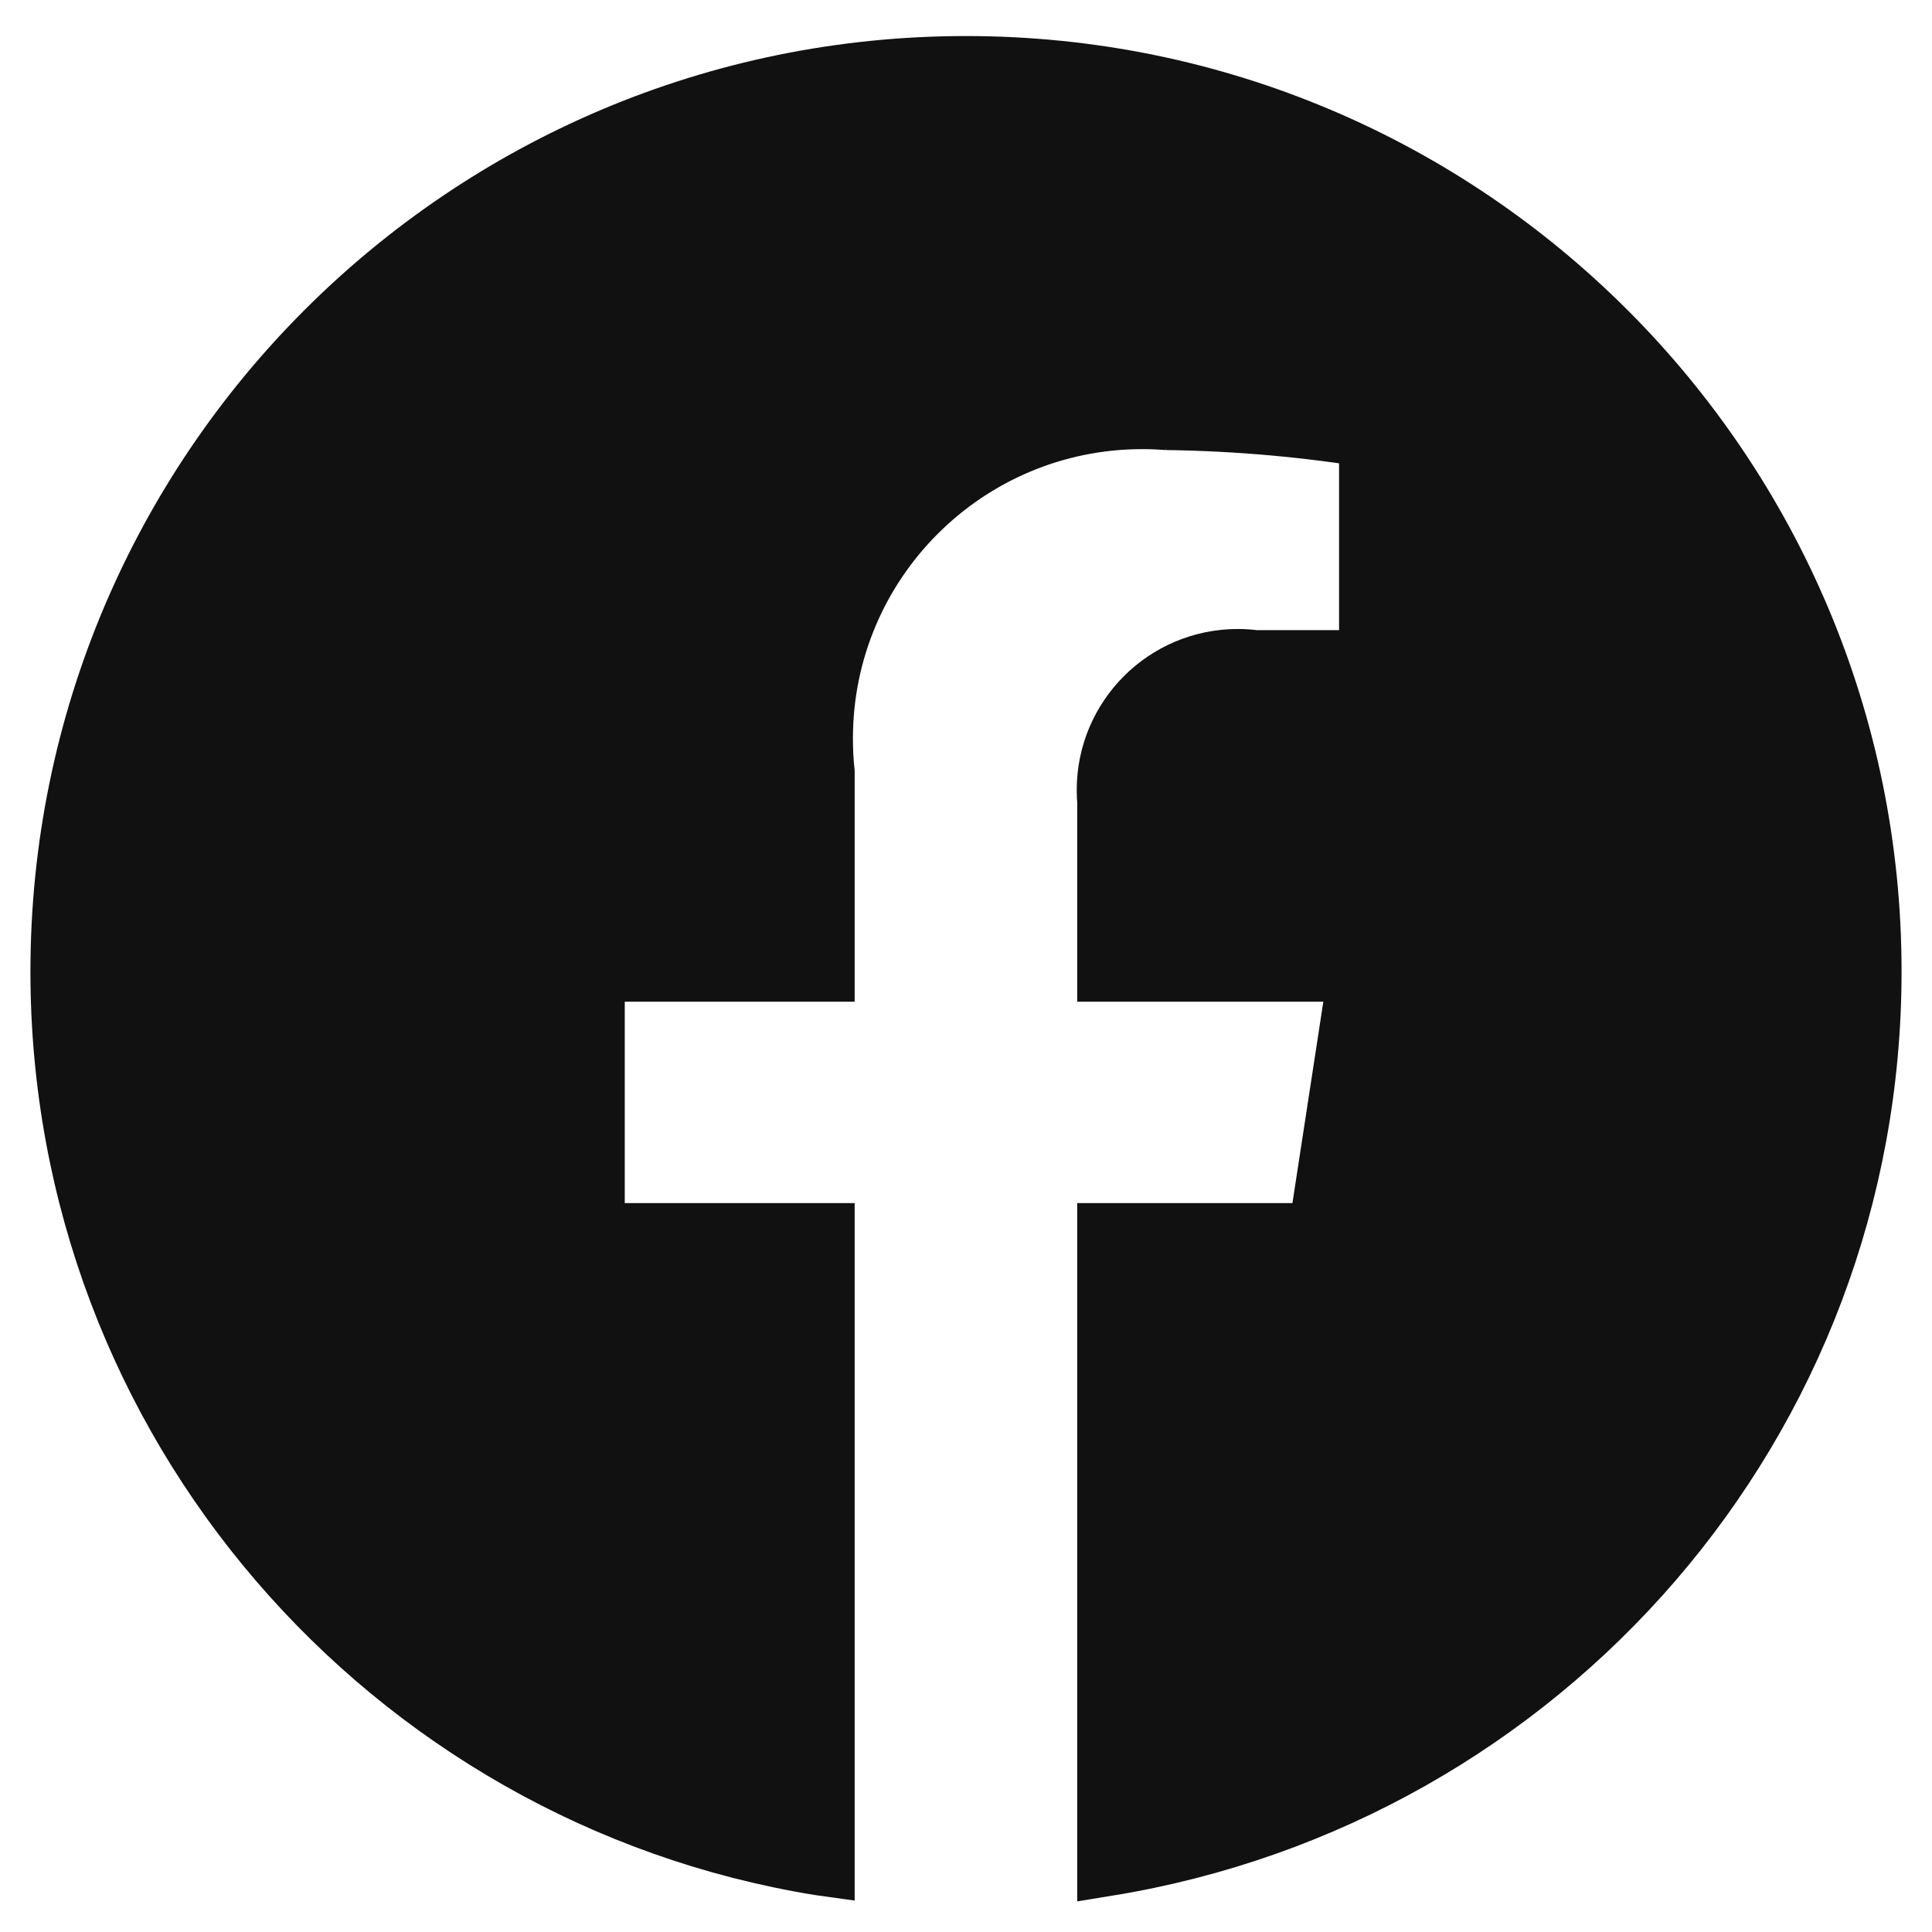
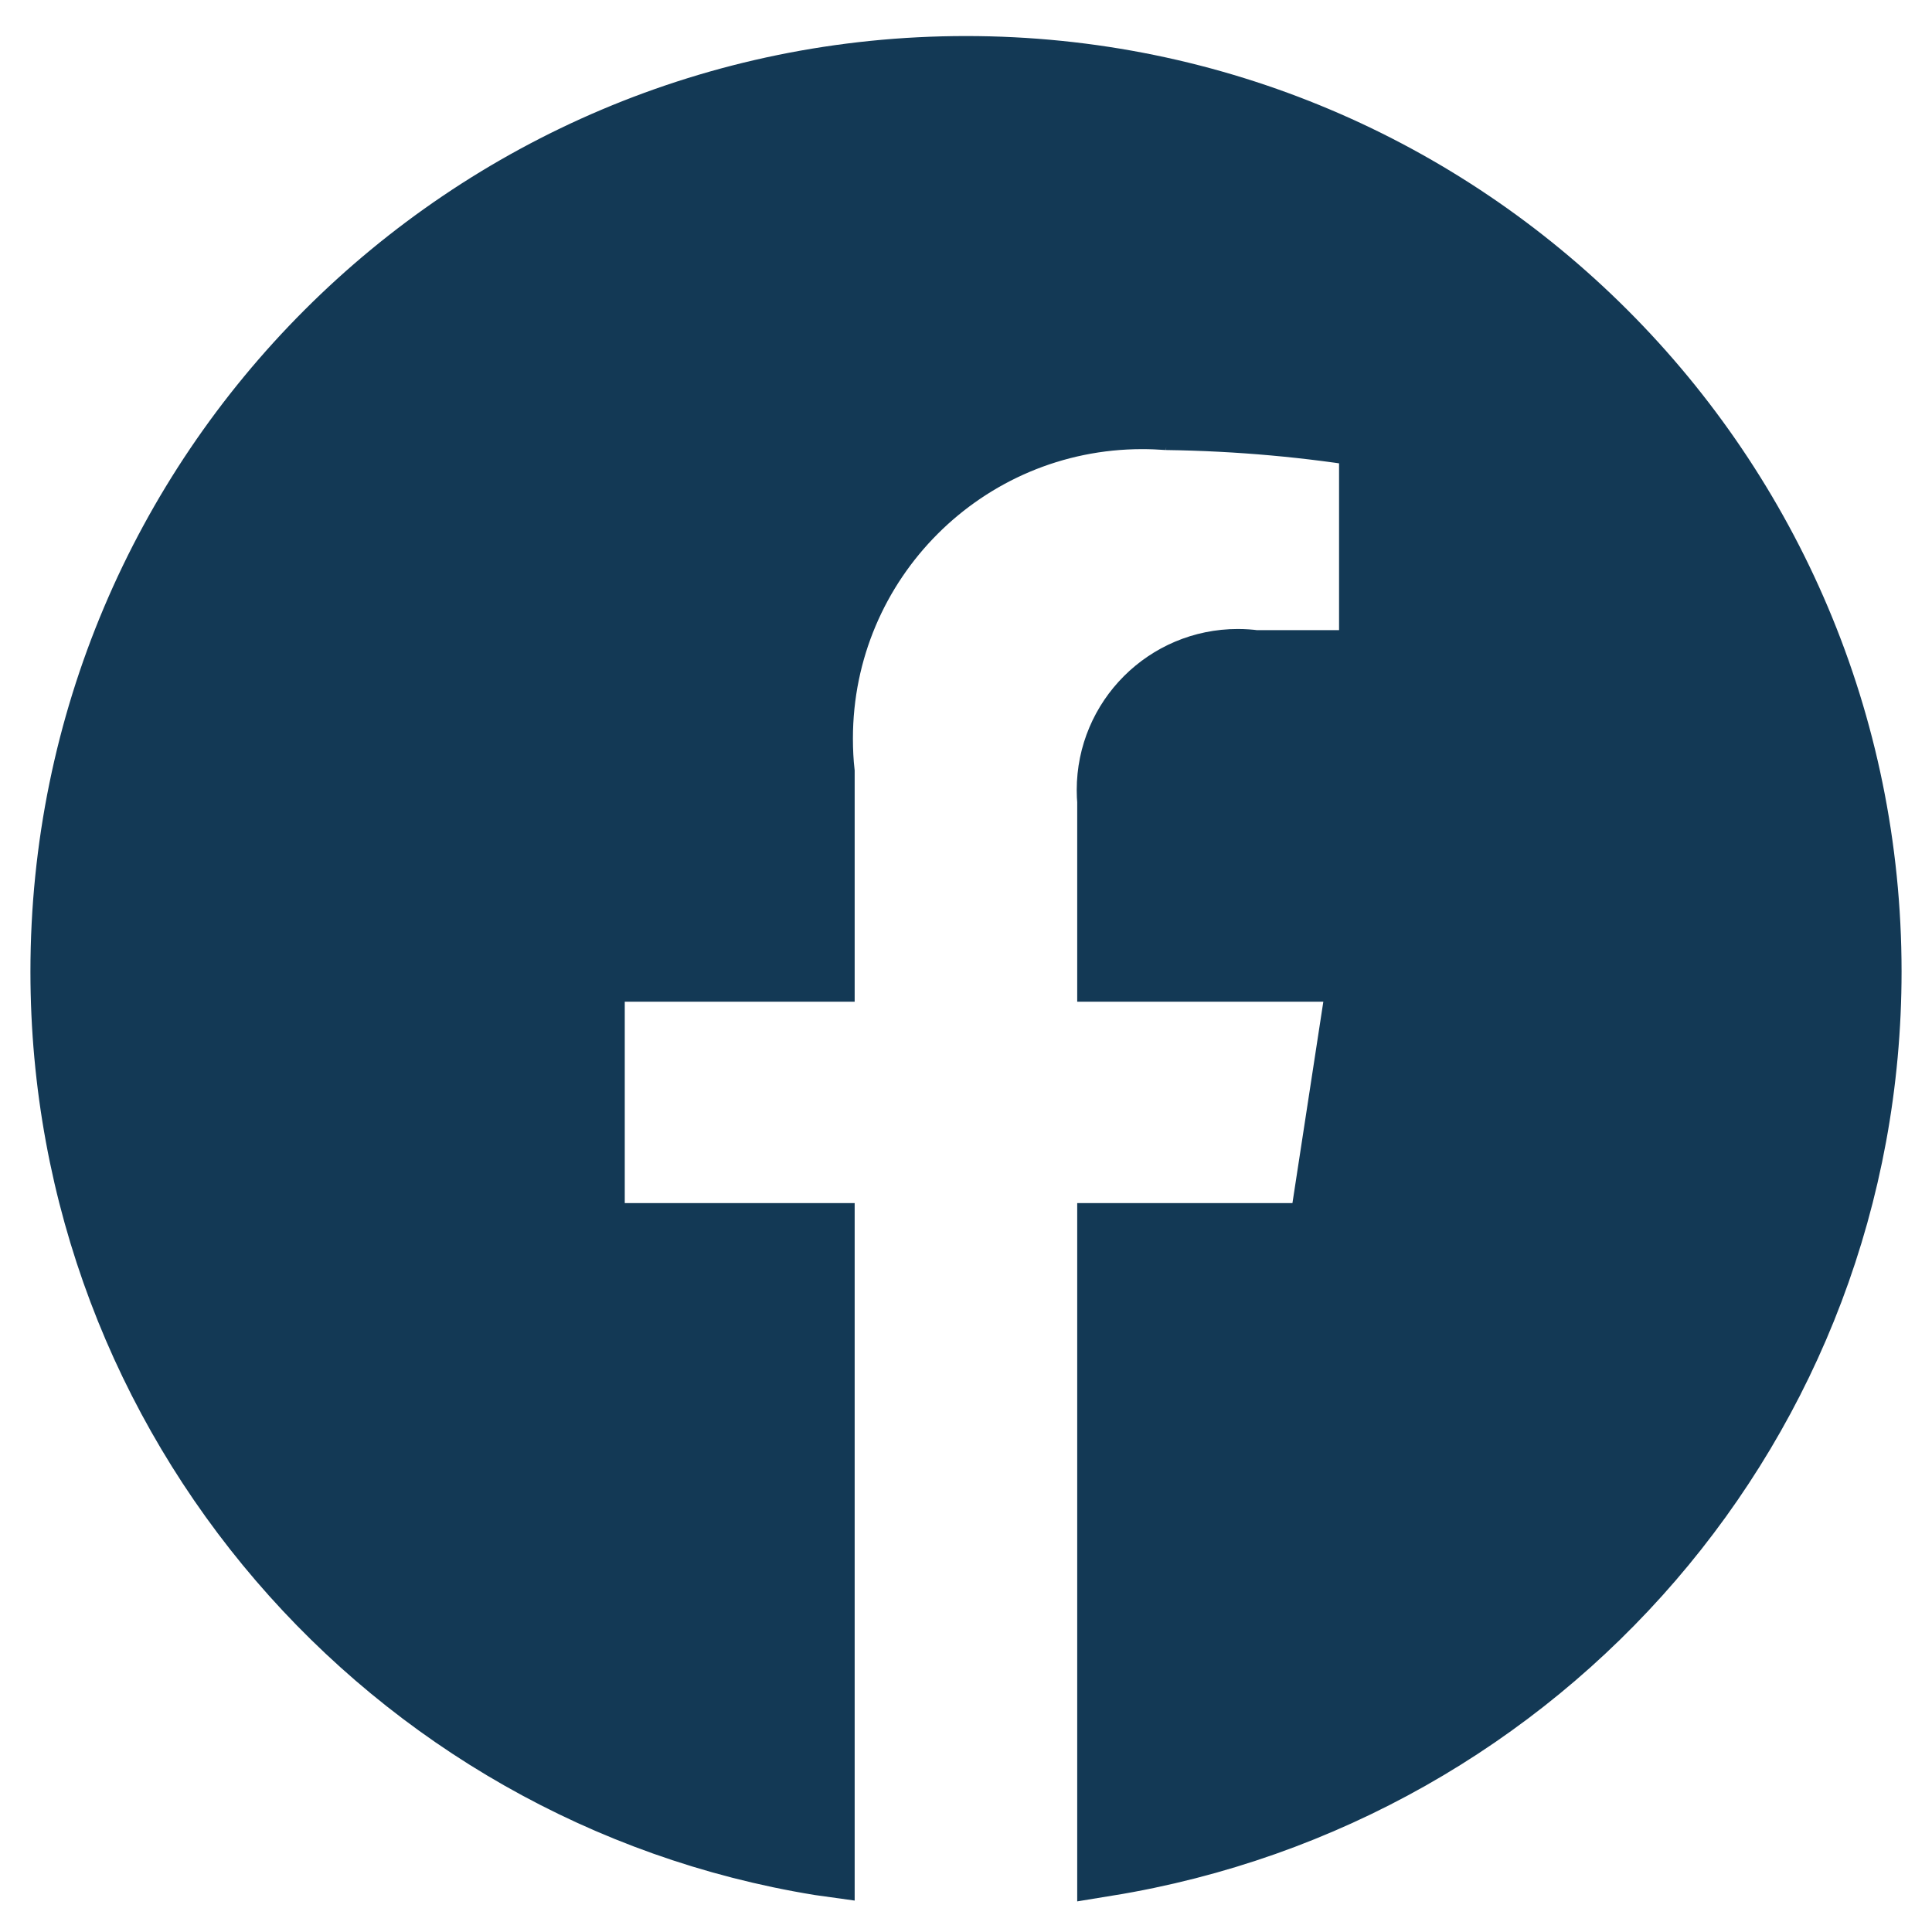
- <svg xmlns="http://www.w3.org/2000/svg" fill="#111111" viewBox="0 0 32 32" version="1.1" stroke="#111111">
+ <svg xmlns="http://www.w3.org/2000/svg" fill="#133955" viewBox="0 0 32 32" version="1.1" stroke="#133955">
  <g id="SVGRepo_bgCarrier" stroke-width="0" />
  <g id="SVGRepo_tracerCarrier" stroke-linecap="round" stroke-linejoin="round" />
  <g id="SVGRepo_iconCarrier">
    <path d="M30.996 16.091c-0.001-8.281-6.714-14.994-14.996-14.994s-14.996 6.714-14.996 14.996c0 7.455 5.44 13.639 12.566 14.8l0.086 0.012v-10.478h-3.808v-4.336h3.808v-3.302c-0.019-0.167-0.029-0.361-0.029-0.557 0-2.923 2.37-5.293 5.293-5.293 0.141 0 0.281 0.006 0.42 0.016l-0.018-0.001c1.199 0.017 2.359 0.123 3.491 0.312l-0.134-0.019v3.69h-1.892c-0.086-0.012-0.185-0.019-0.285-0.019-1.197 0-2.168 0.97-2.168 2.168 0 0.068 0.003 0.135 0.009 0.202l-0.001-0.009v2.812h4.159l-0.665 4.336h-3.494v10.478c7.213-1.174 12.653-7.359 12.654-14.814v-0z" />
  </g>
</svg>
